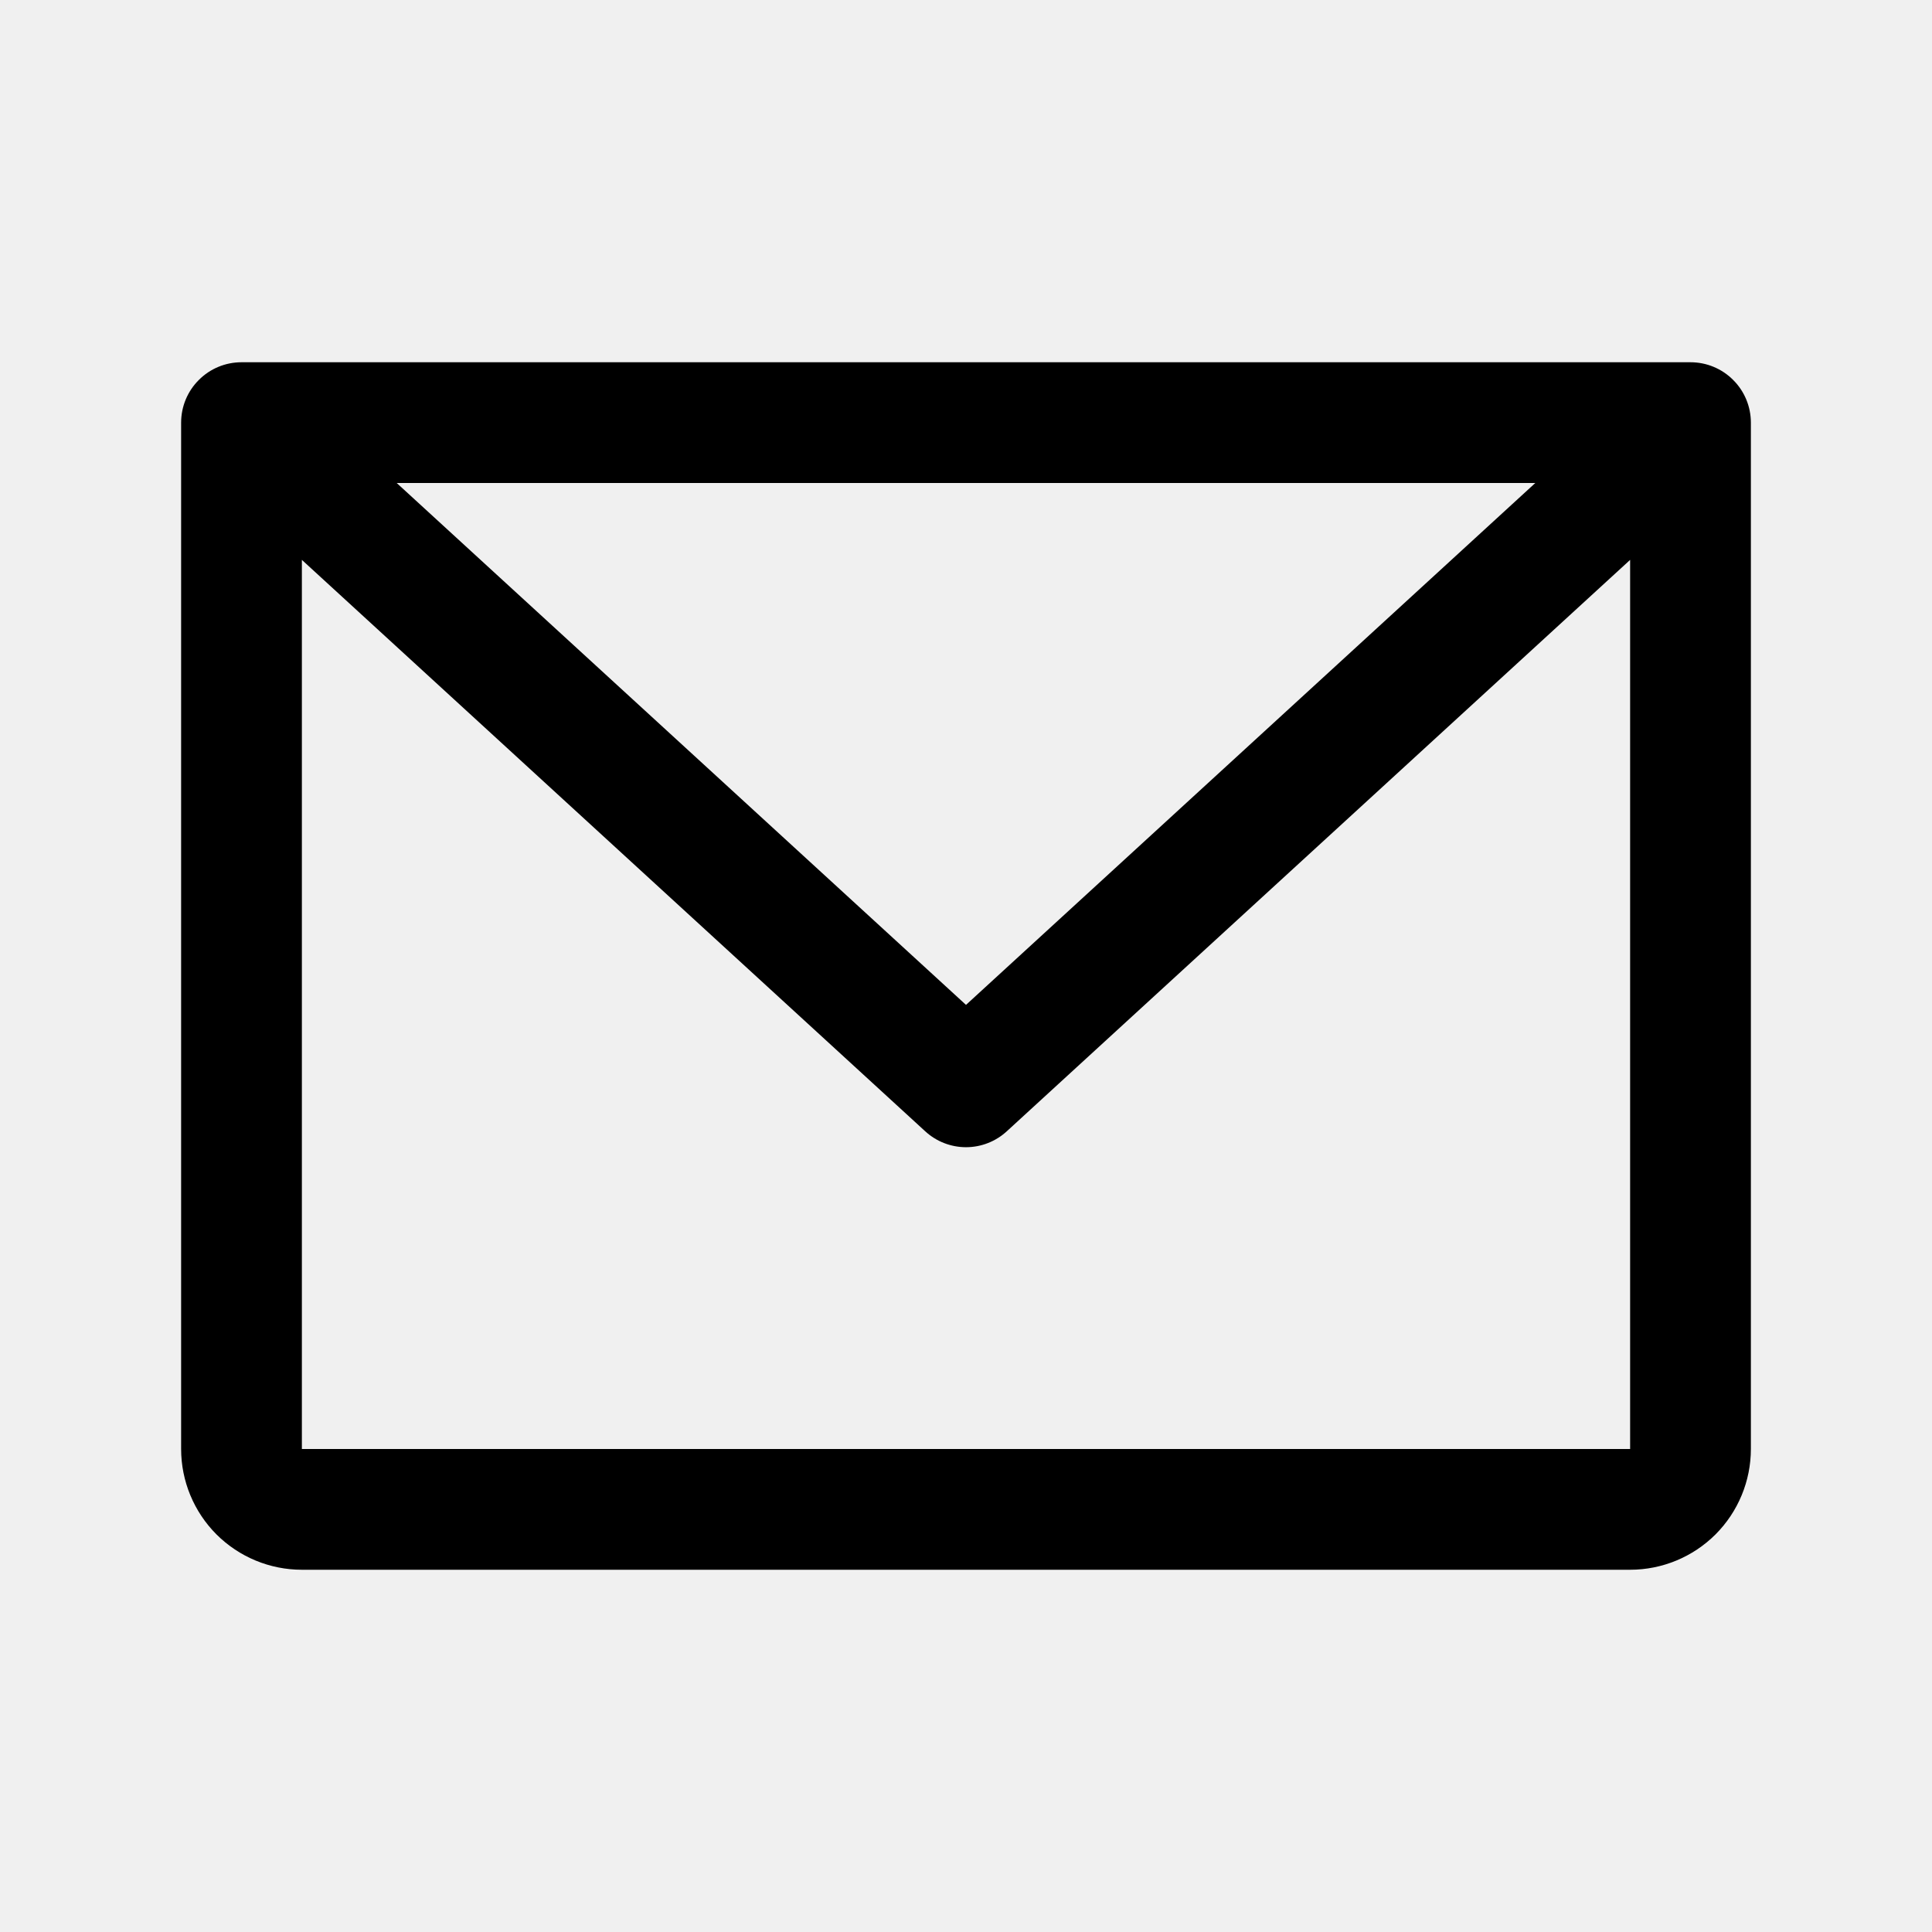
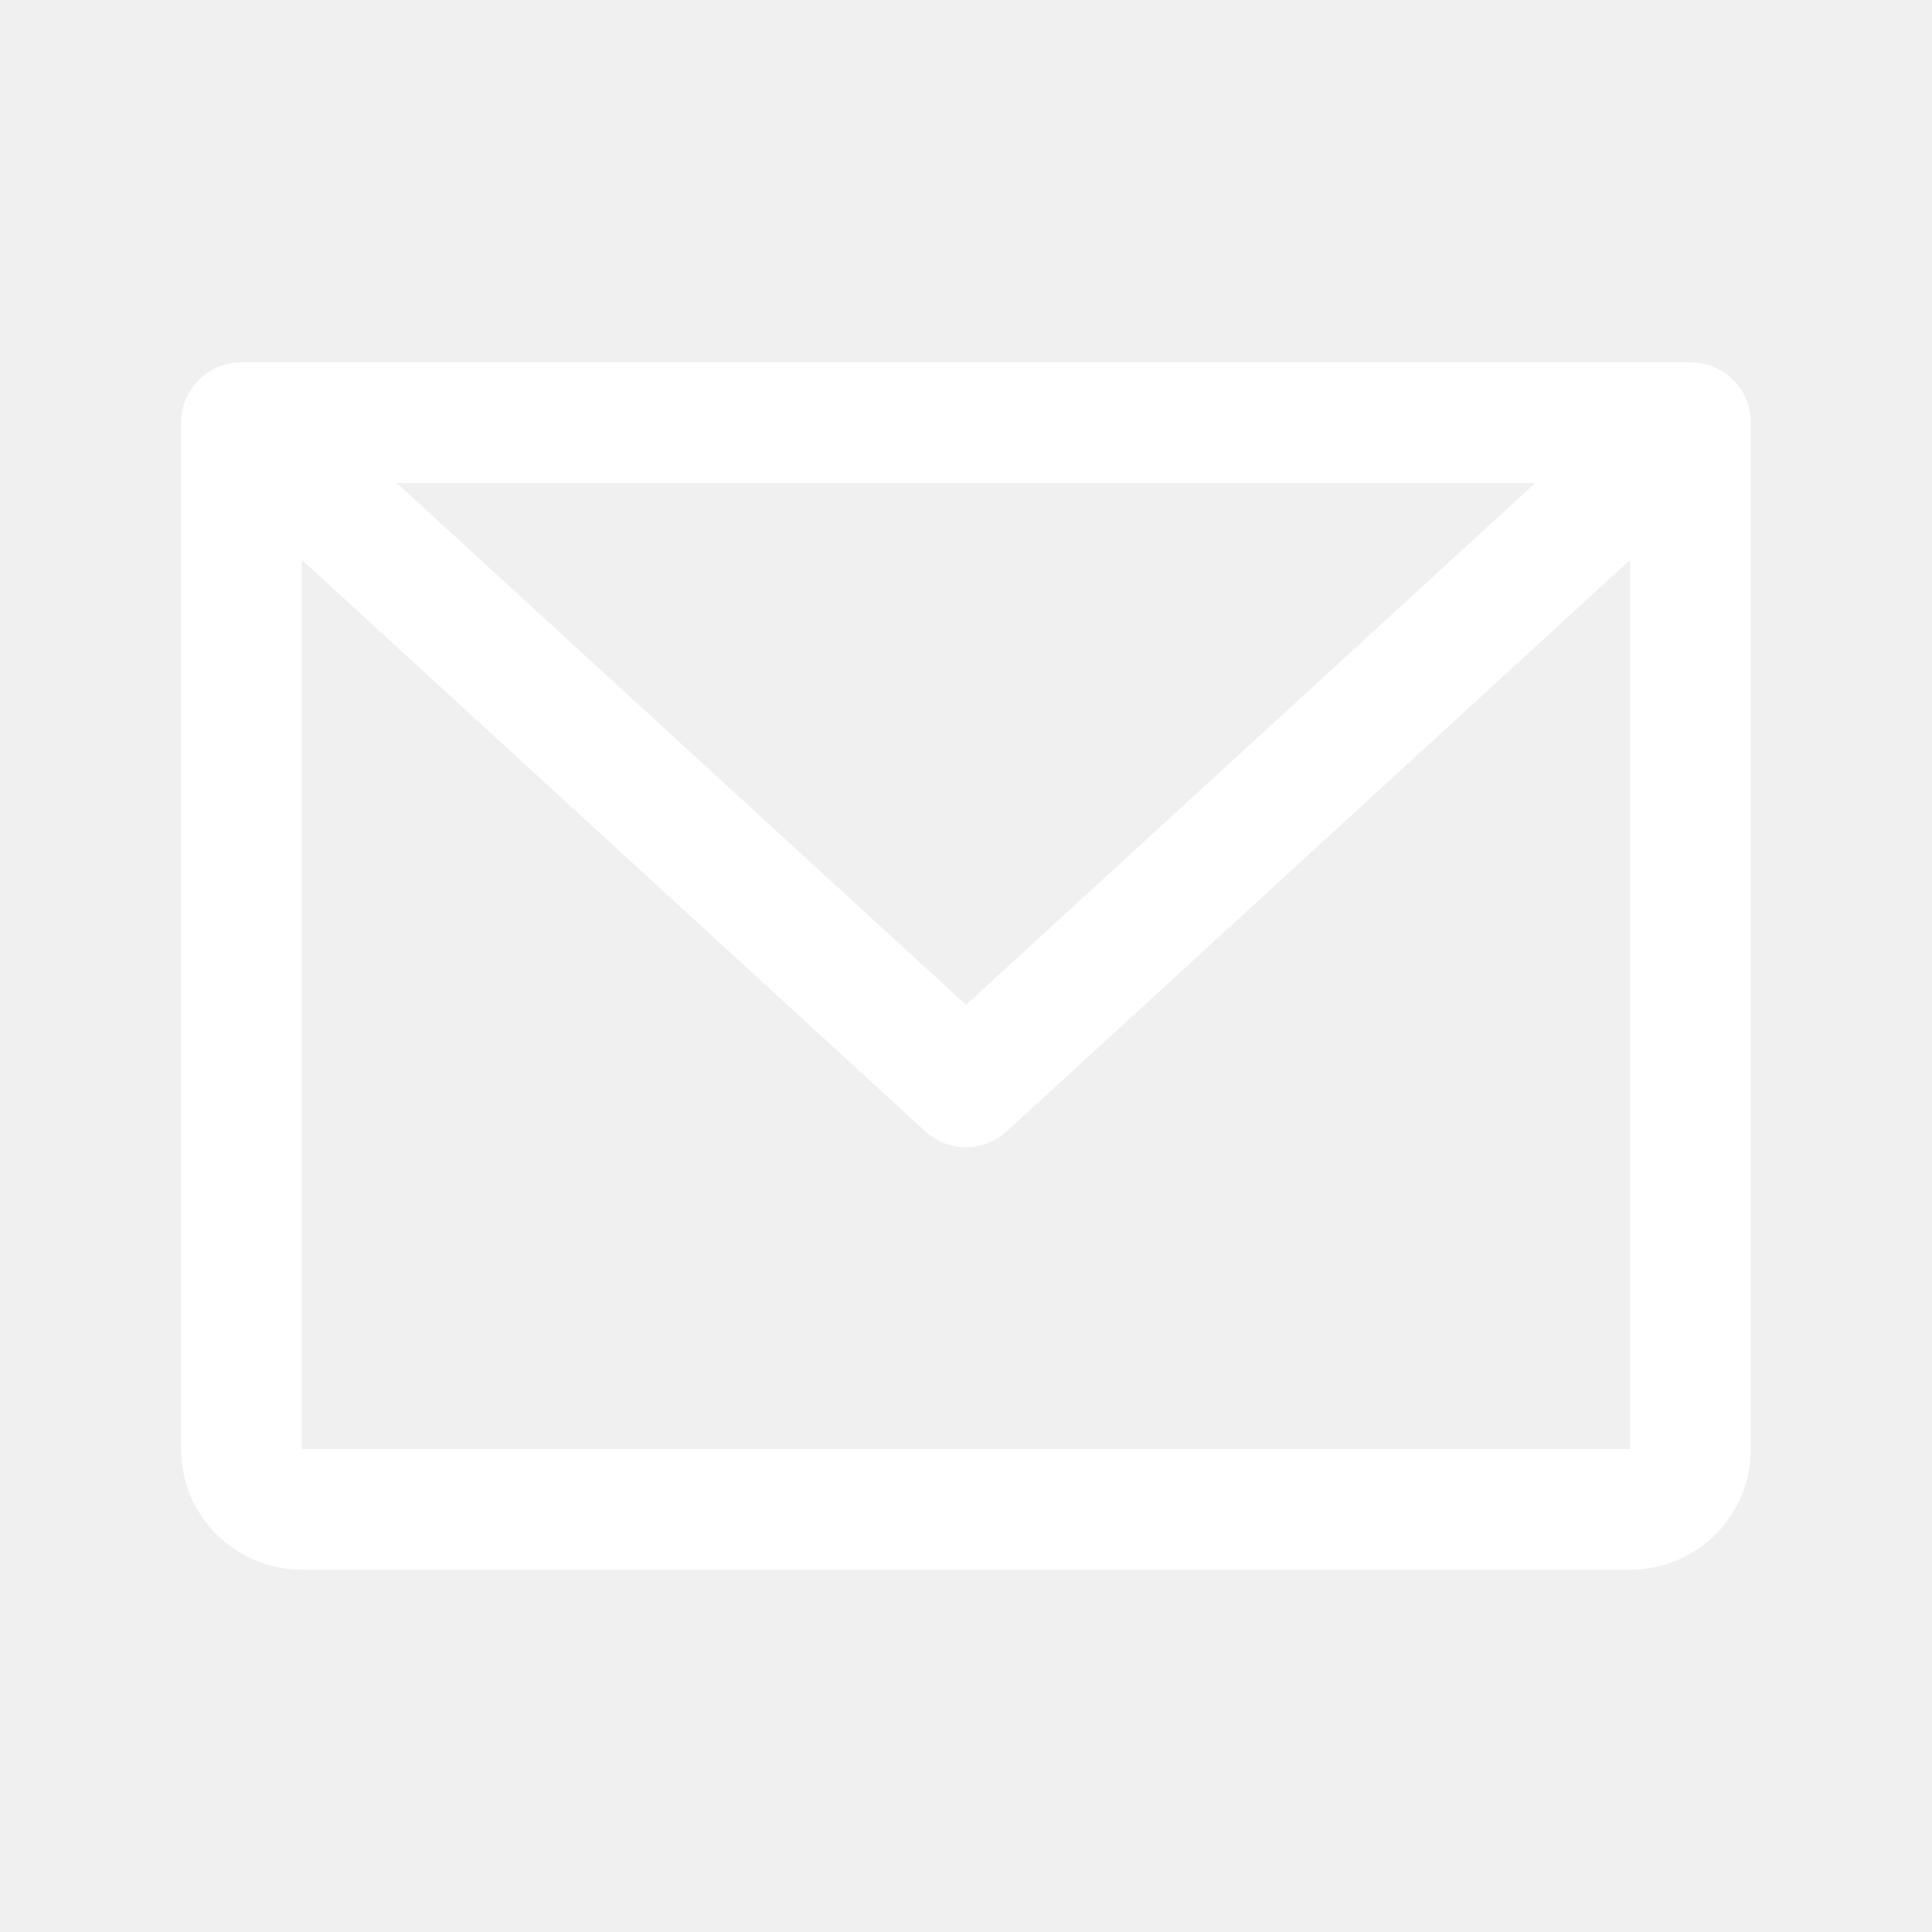
<svg xmlns="http://www.w3.org/2000/svg" width="24" height="24" viewBox="0 0 24 24" fill="none">
-   <path d="M21 4.5H3C2.801 4.5 2.61 4.579 2.47 4.72C2.329 4.86 2.25 5.051 2.25 5.25V18C2.25 18.398 2.408 18.779 2.689 19.061C2.971 19.342 3.352 19.5 3.75 19.5H20.25C20.648 19.5 21.029 19.342 21.311 19.061C21.592 18.779 21.75 18.398 21.75 18V5.25C21.75 5.051 21.671 4.86 21.53 4.72C21.39 4.579 21.199 4.5 21 4.5ZM19.072 6L12 12.483L4.928 6H19.072ZM20.25 18H3.75V6.955L11.493 14.053C11.631 14.18 11.812 14.251 12 14.251C12.188 14.251 12.369 14.18 12.507 14.053L20.25 6.955V18Z" fill="black" />
+   <path d="M21 4.5H3C2.801 4.5 2.61 4.579 2.47 4.72C2.329 4.86 2.25 5.051 2.25 5.25V18C2.25 18.398 2.408 18.779 2.689 19.061C2.971 19.342 3.352 19.5 3.75 19.5H20.25C20.648 19.5 21.029 19.342 21.311 19.061C21.592 18.779 21.75 18.398 21.75 18V5.25C21.75 5.051 21.671 4.86 21.53 4.72C21.39 4.579 21.199 4.5 21 4.5ZM19.072 6L12 12.483L4.928 6H19.072ZM20.25 18H3.75V6.955L11.493 14.053C11.631 14.18 11.812 14.251 12 14.251C12.188 14.251 12.369 14.18 12.507 14.053L20.25 6.955V18Z" fill="white" />
</svg>
